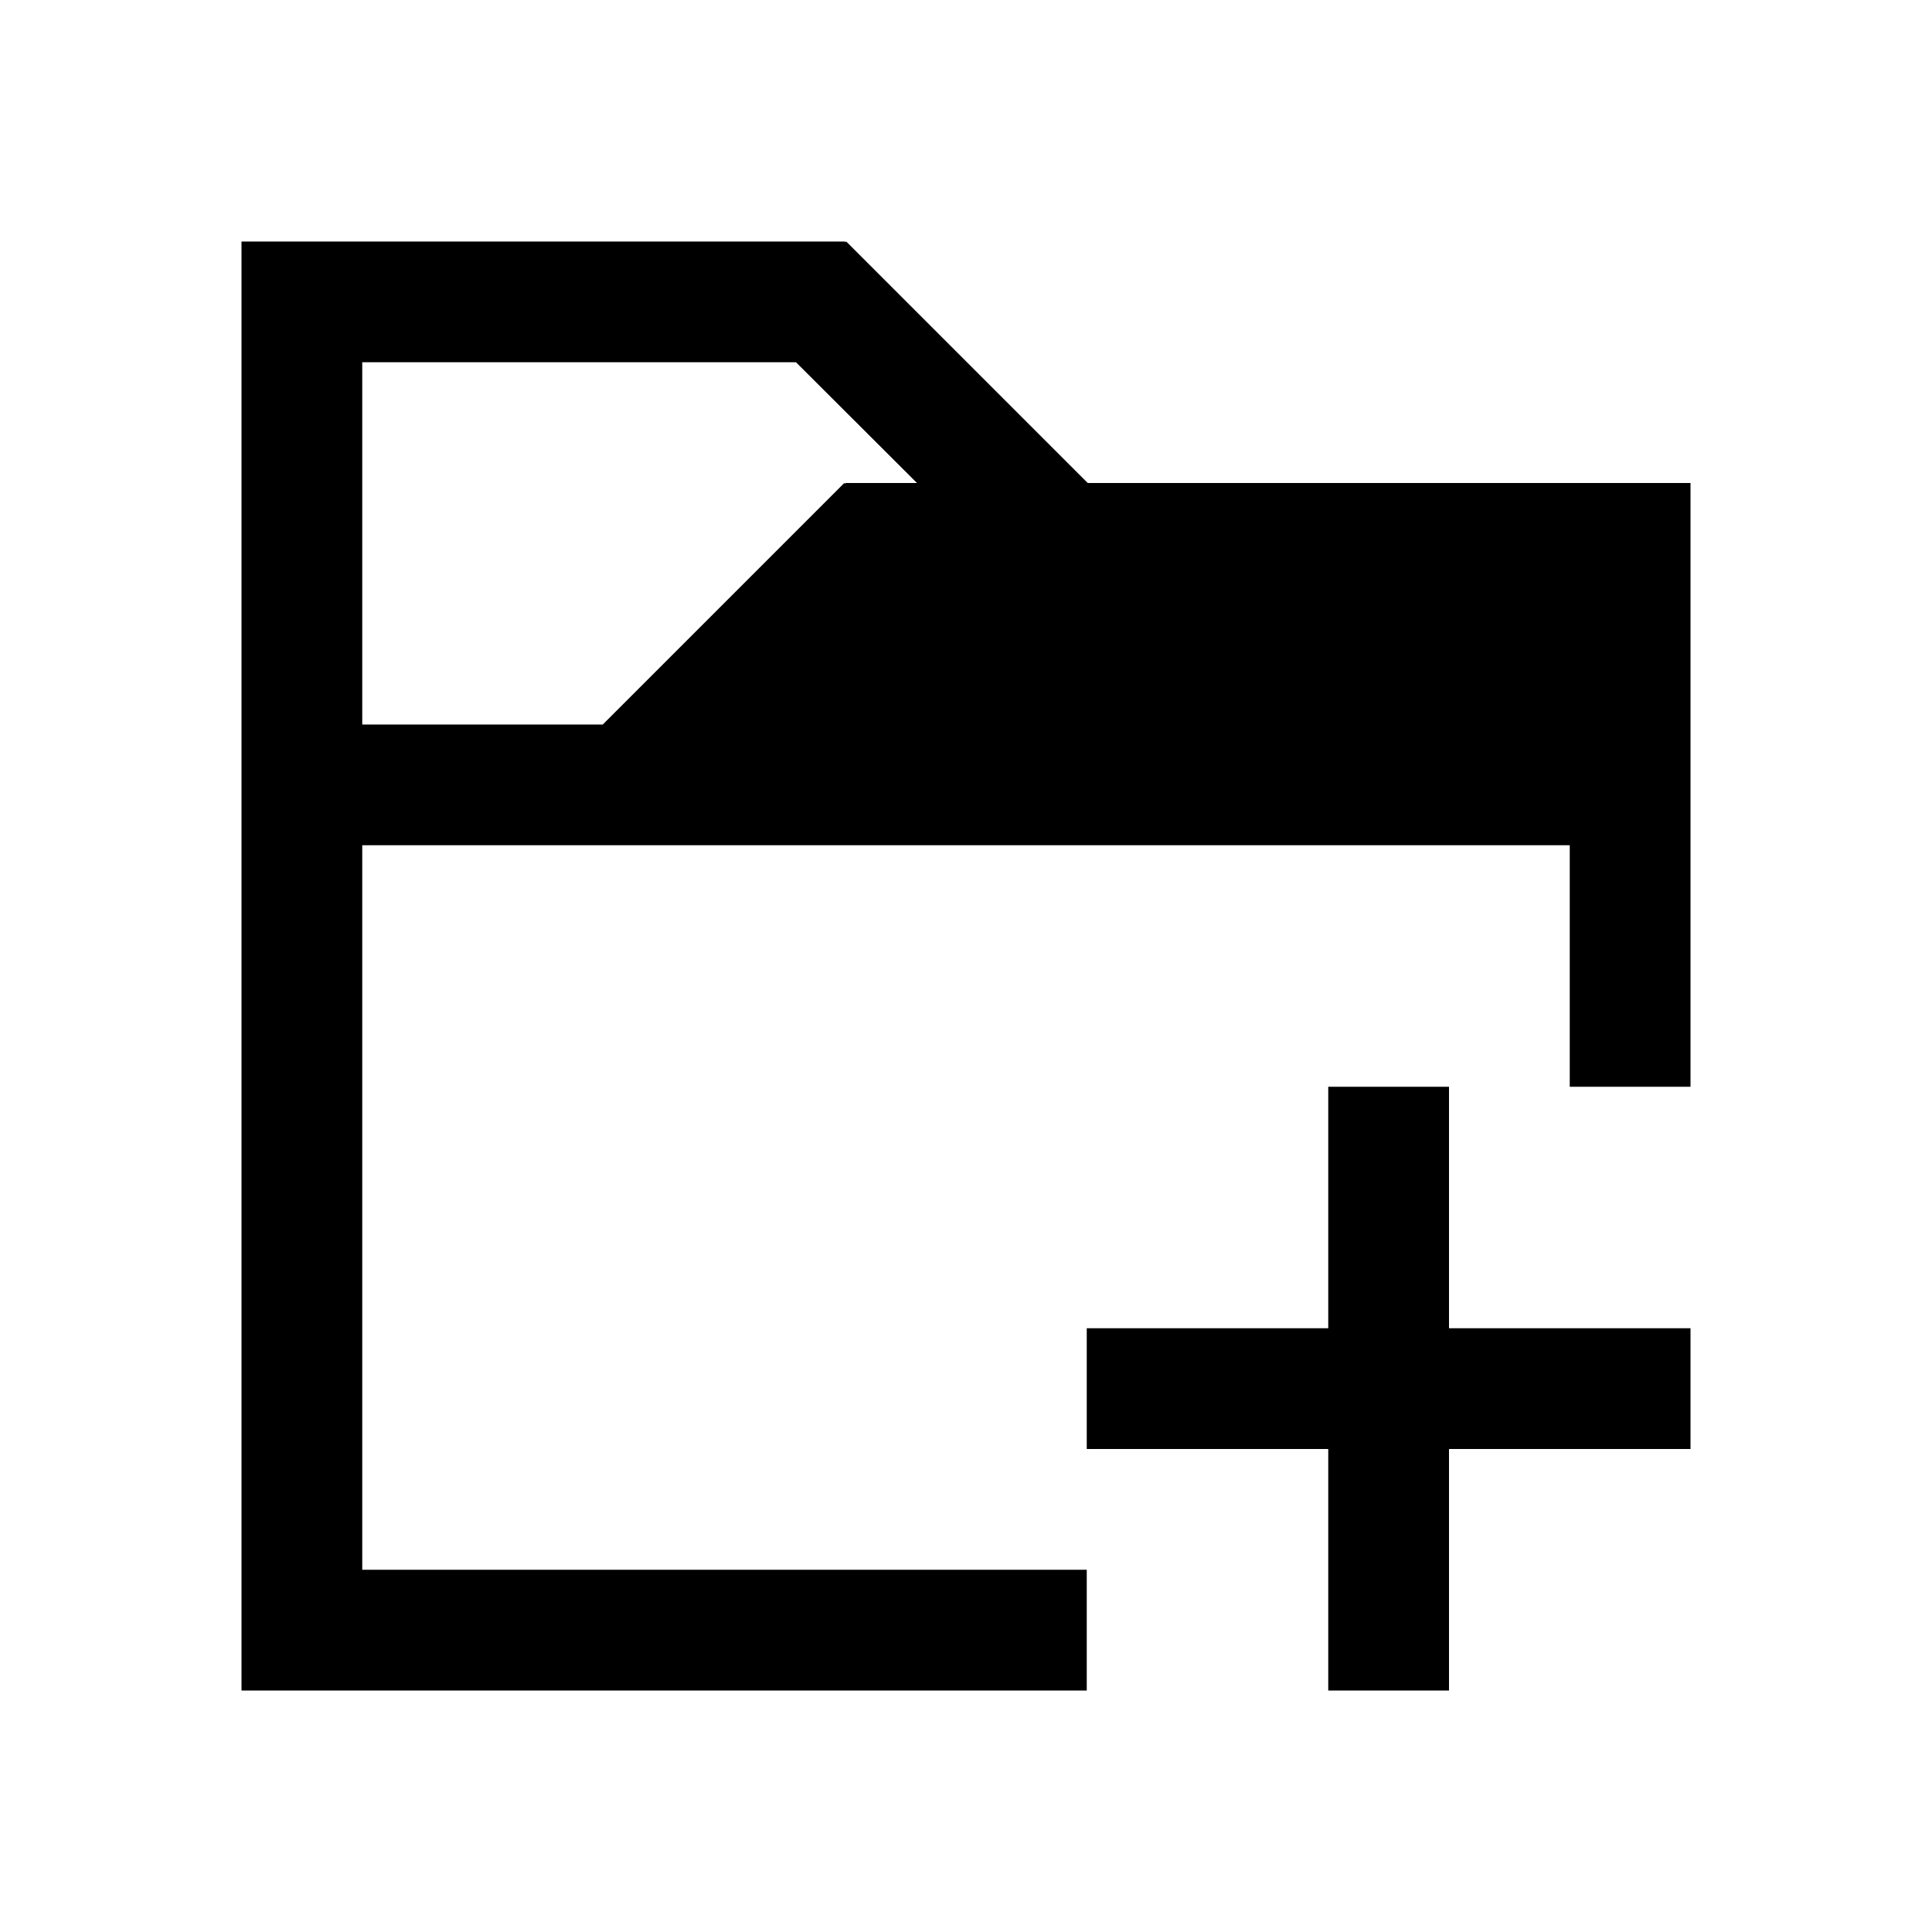
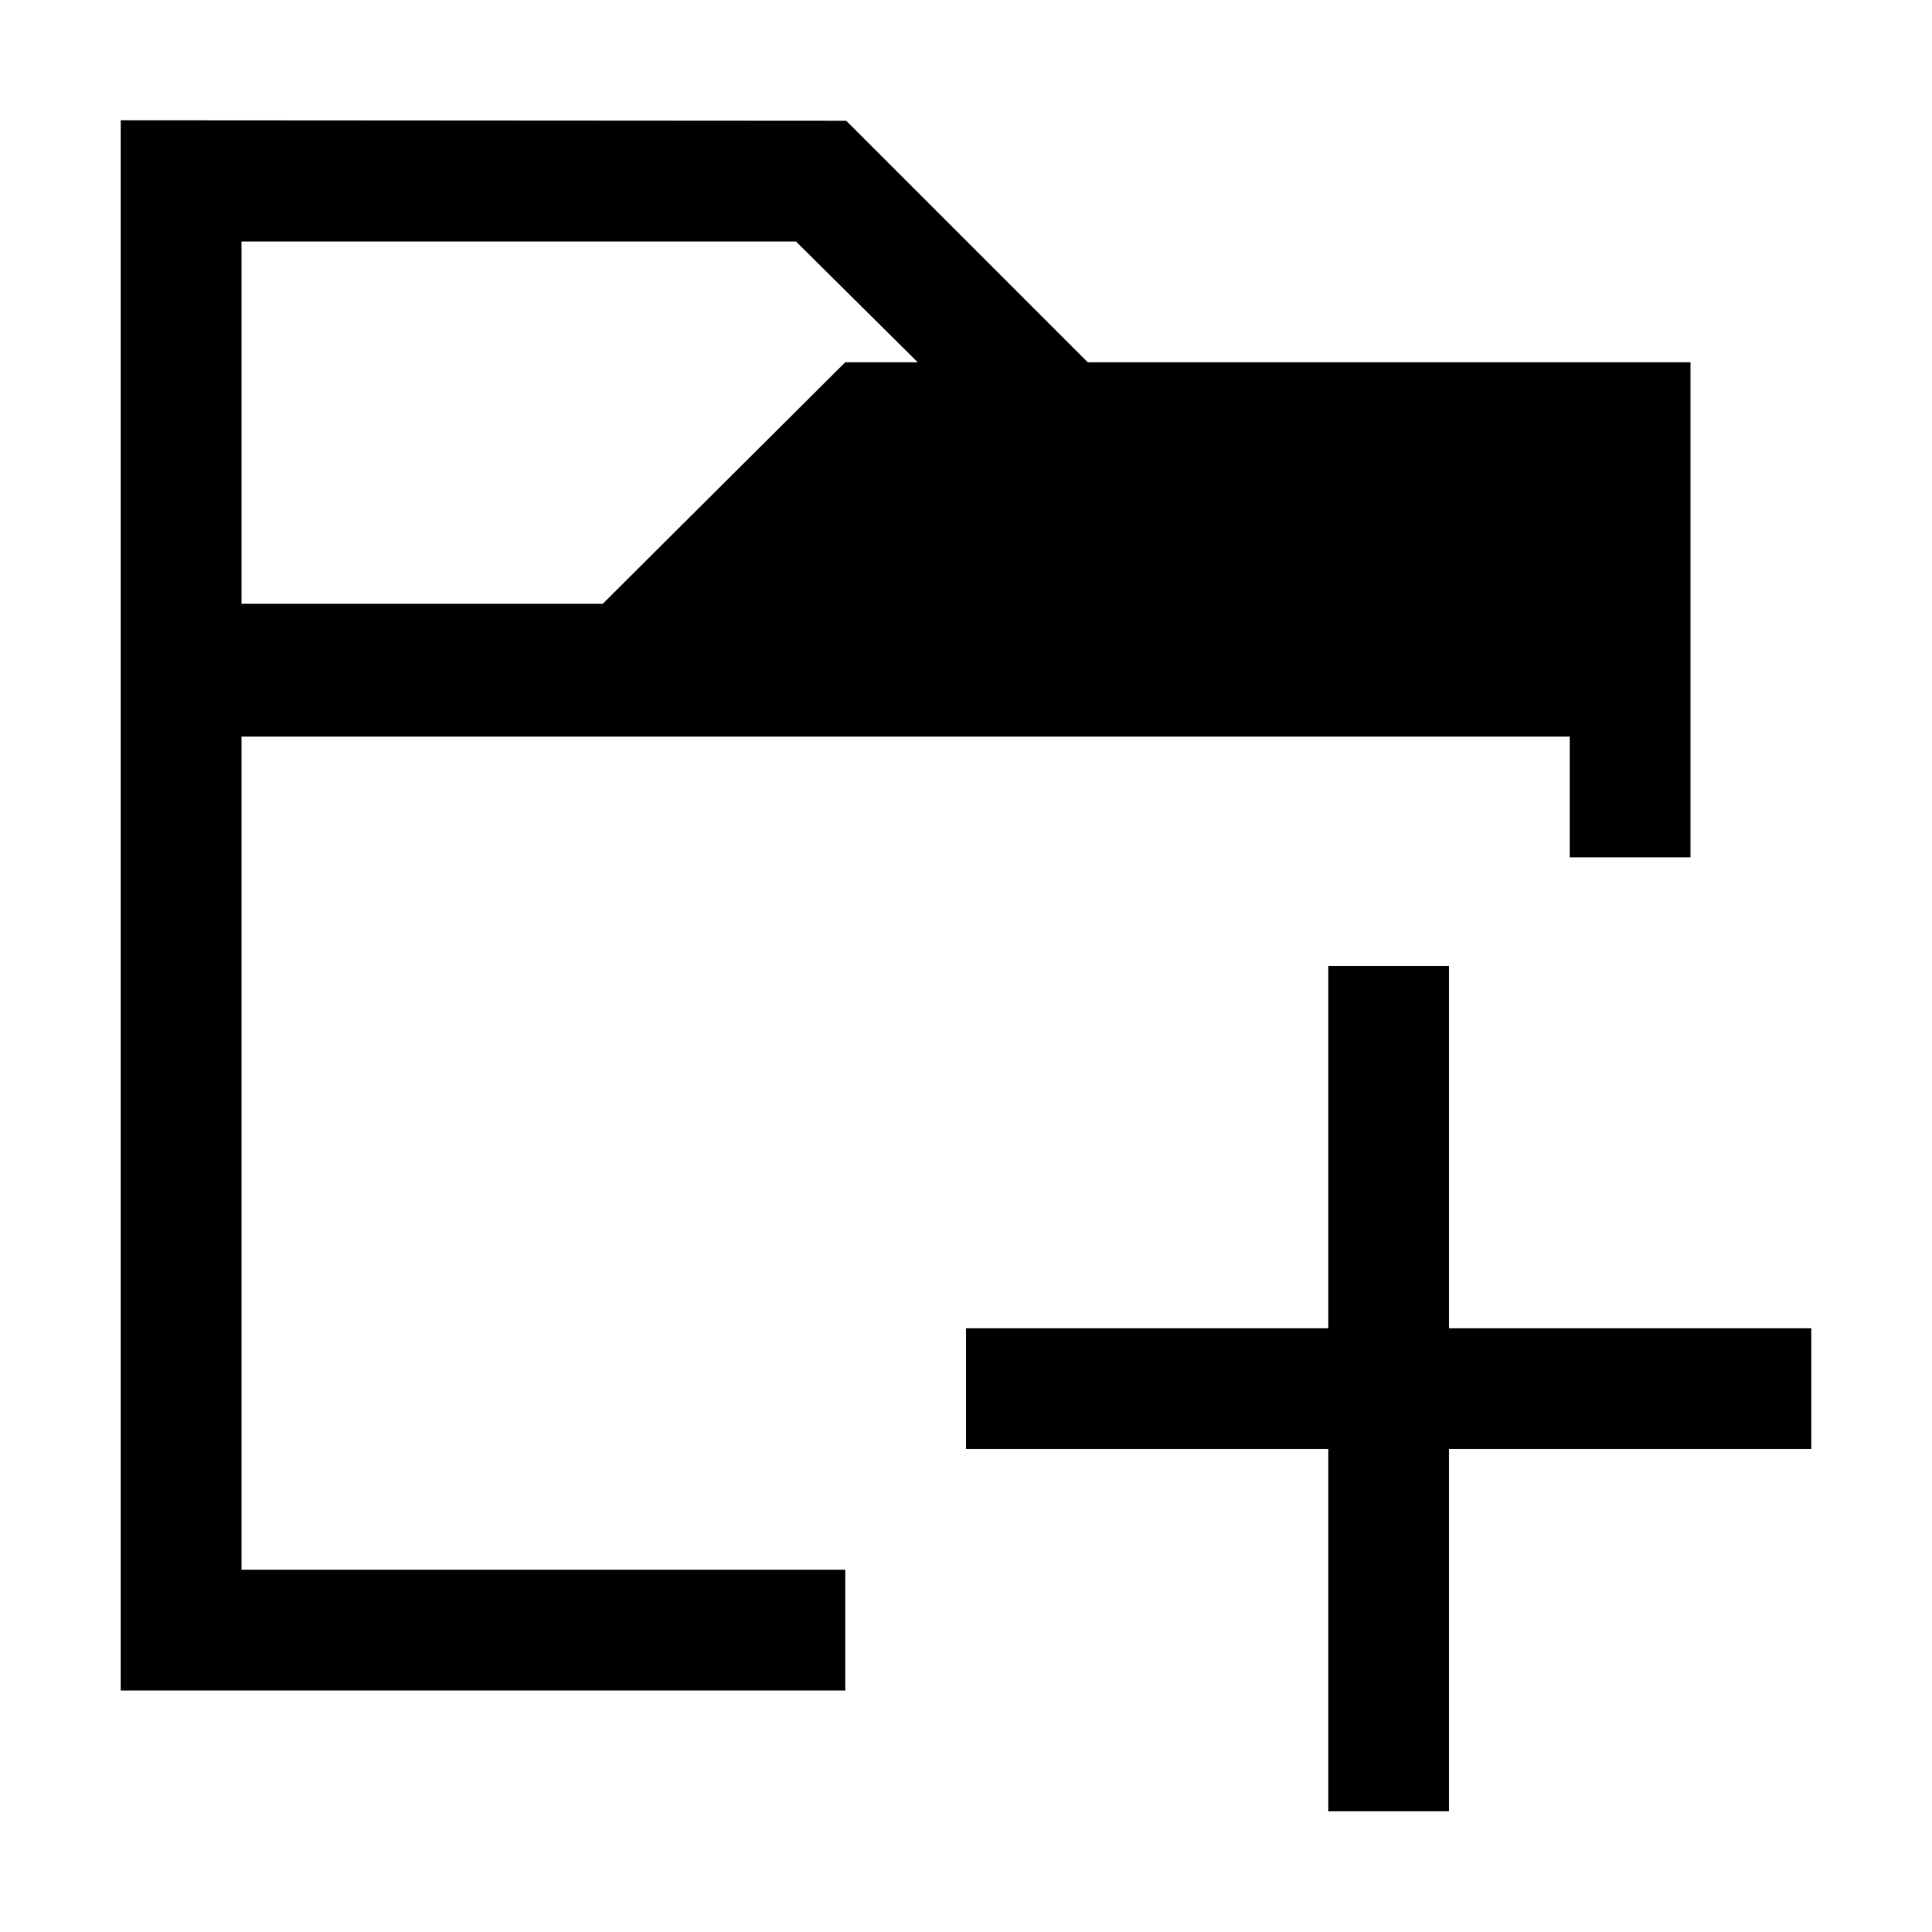
- <svg xmlns="http://www.w3.org/2000/svg" viewBox="0 0 16 16">
+ <svg xmlns="http://www.w3.org/2000/svg" version="1.1" viewBox="0 0 16 16">
  <defs id="defs1">
    <style type="text/css" id="current-color-scheme">
.ColorScheme-Text {
color:#000;
}
</style>
  </defs>
-   <path style="fill:currentColor;fill-opacity:1;stroke:none" d="m 2,2 v 1 3 1 6 1 h 7 v -1 h -6 v -6 h 10 v 2 h 1 v -3 -1 -1 h -4.992 l -2,-2 -.008,.008 v -0.008 h -4 -1 z  m 1,1 h 3.592 l 1.002,1 h -0.594 v 0.008 l -.008,-.008 -2,2 h -1.992 v -3 z  m 8,6 v 2 h -2 v 1 h 2 v 2 h 1 v -2 h 2 v -1 h -2 v -2 h -1 z " class="ColorScheme-Text" />
+   <path style="fill:currentColor;fill-opacity:1;stroke:none" id="path4" d="M 1,0.996 V 14 H 7 V 13 H 2 V 6.1 h 11 v 1 h 1 V 3 H 9.008 l -2,-2 z M 2,2 H 6.592 L 7.6,3 H 7 L 4.992,5 H 2 Z m 9,6 v 3 H 8 v 1 h 3 v 3 h 1 v -3 h 3 V 11 H 12 V 8 Z" class="ColorScheme-Text" />
</svg>
